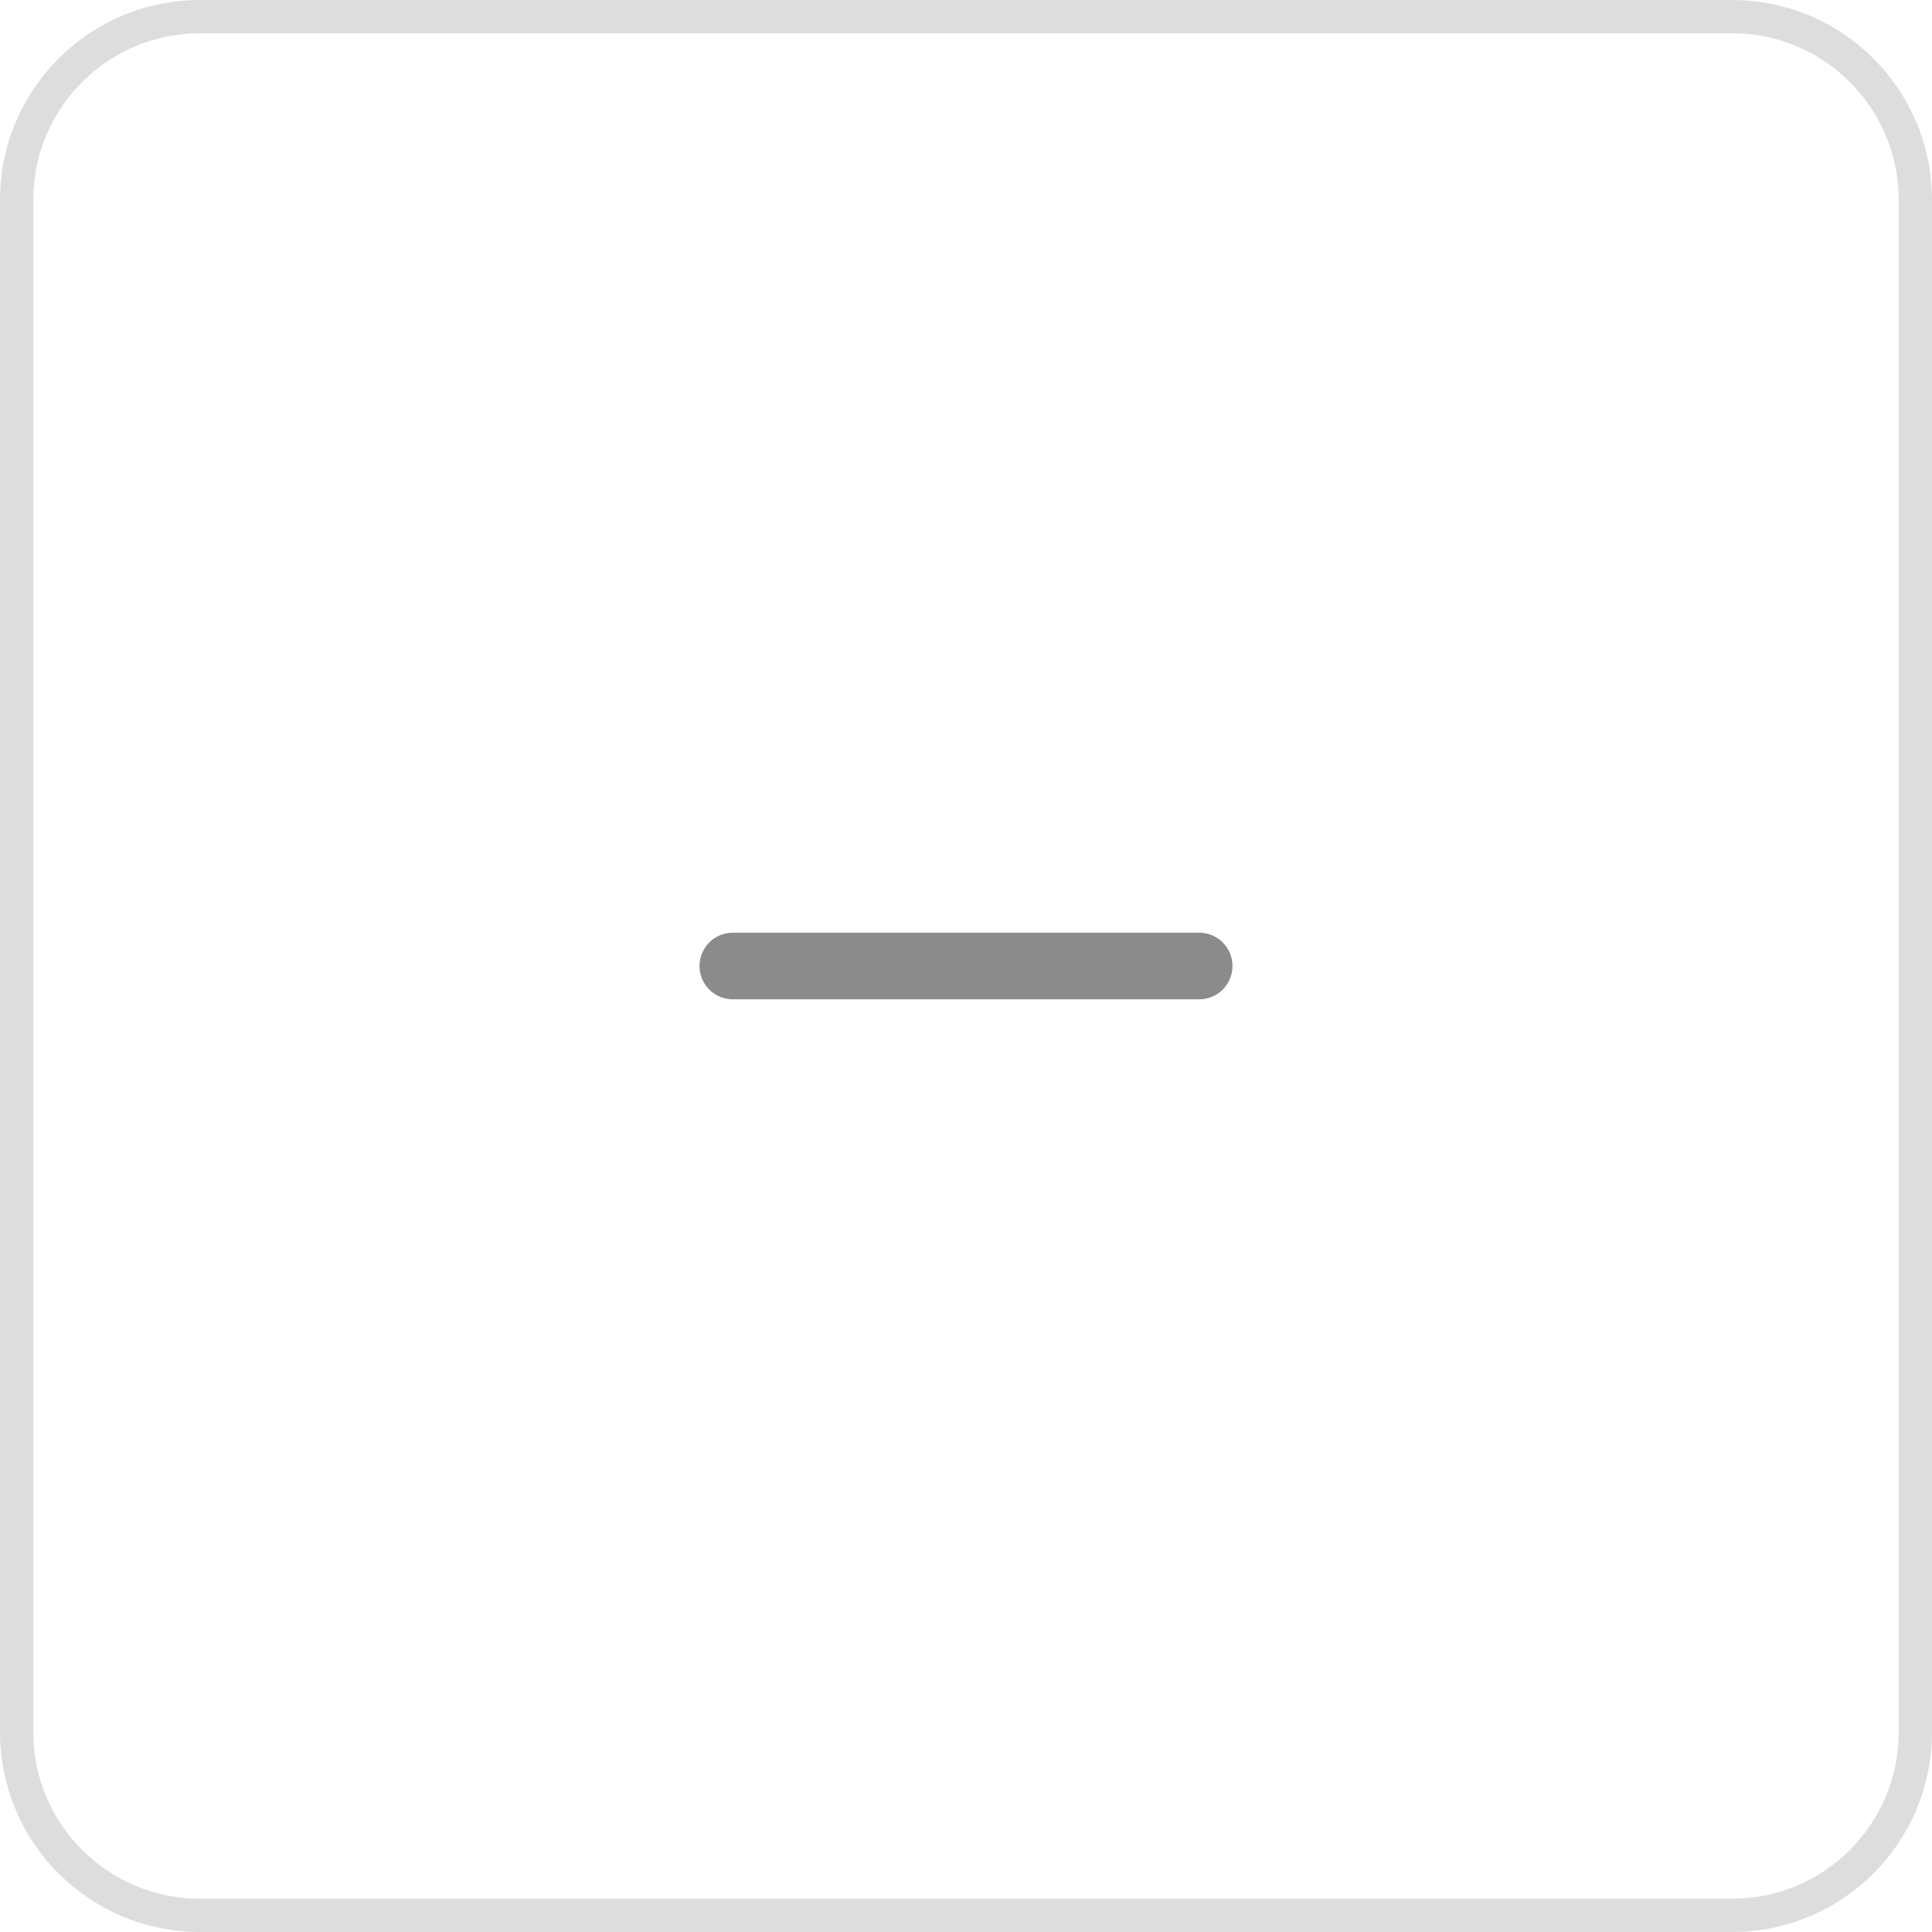
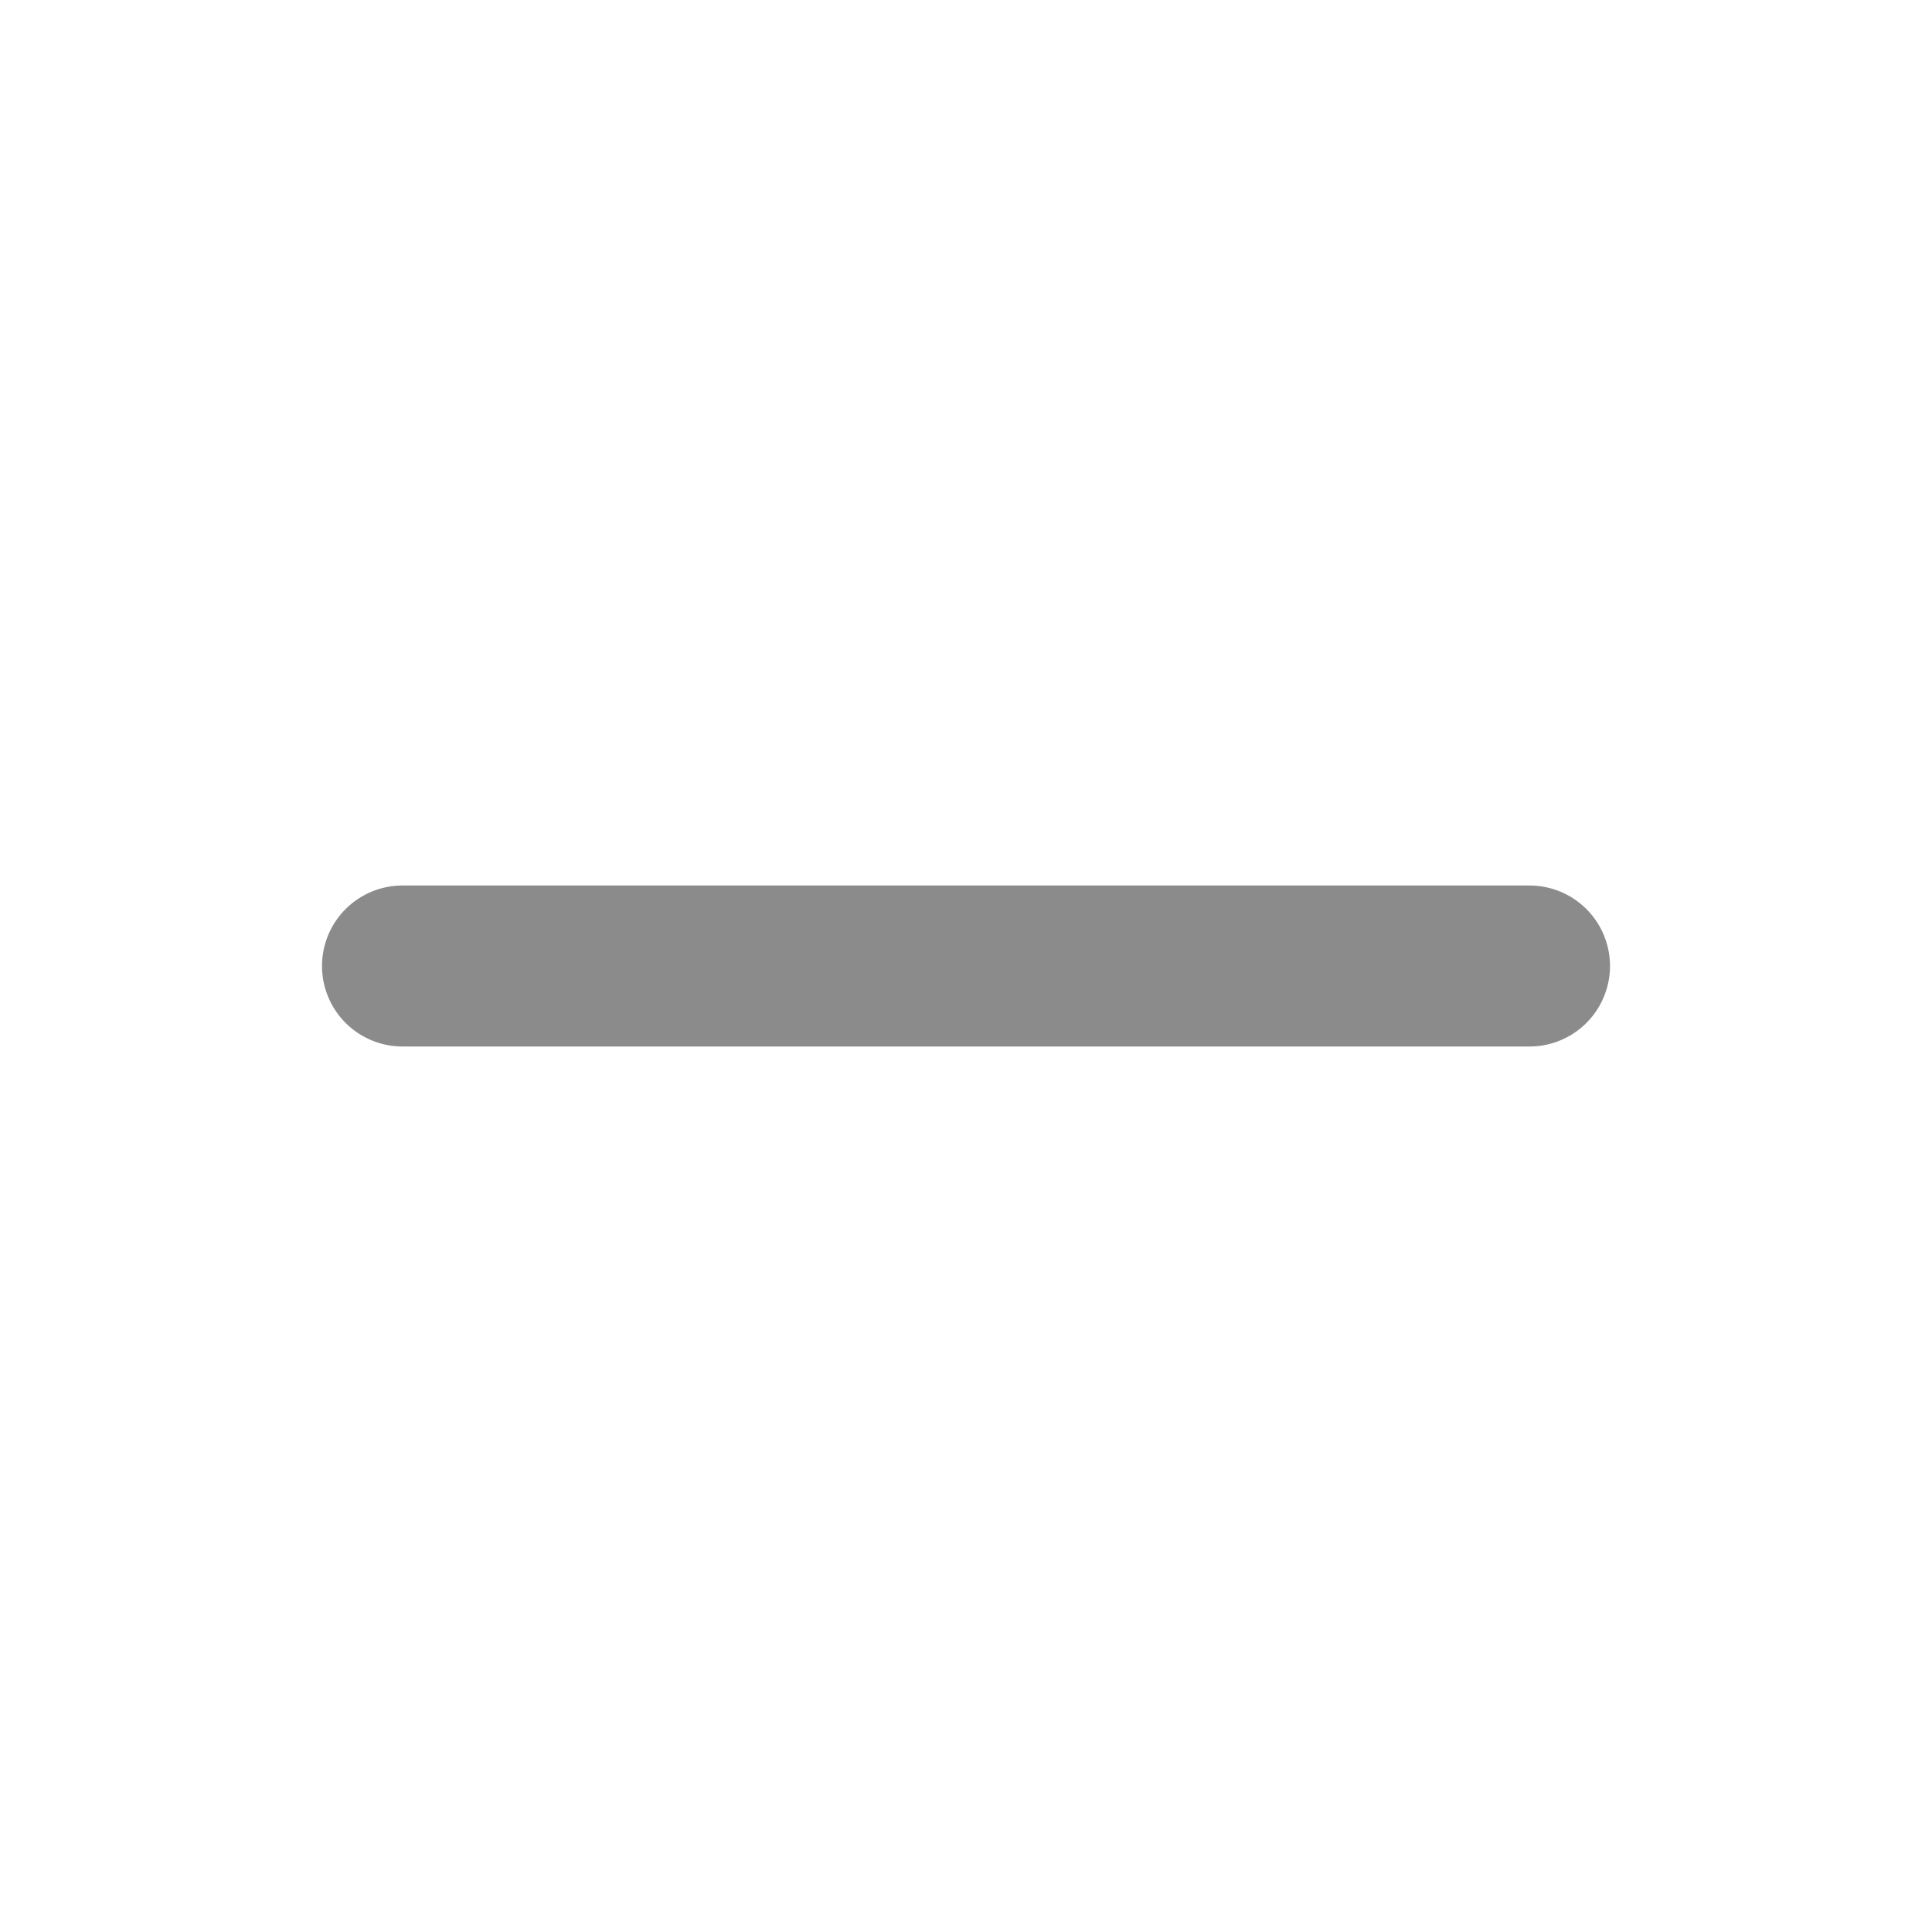
- <svg xmlns="http://www.w3.org/2000/svg" width="58" height="58" viewBox="0 0 58 58" fill="none">
-   <path d="M6 0.5H52C55.038 0.5 57.5 2.962 57.5 6V52C57.5 55.038 55.038 57.5 52 57.5H6C2.962 57.5 0.5 55.038 0.5 52V6L0.507 5.717C0.654 2.811 3.057 0.5 6 0.5Z" stroke="#DDDDDD" />
-   <path d="M22 29H36" stroke="#8B8B8B" stroke-width="2" stroke-linecap="round" stroke-linejoin="round" />
+ <svg xmlns="http://www.w3.org/2000/svg" width="24" height="24" viewBox="0 0 24 24" fill="none">
+   <path d="M5 12H19" stroke="#8B8B8B" stroke-width="2" stroke-linecap="round" stroke-linejoin="round" />
</svg>
